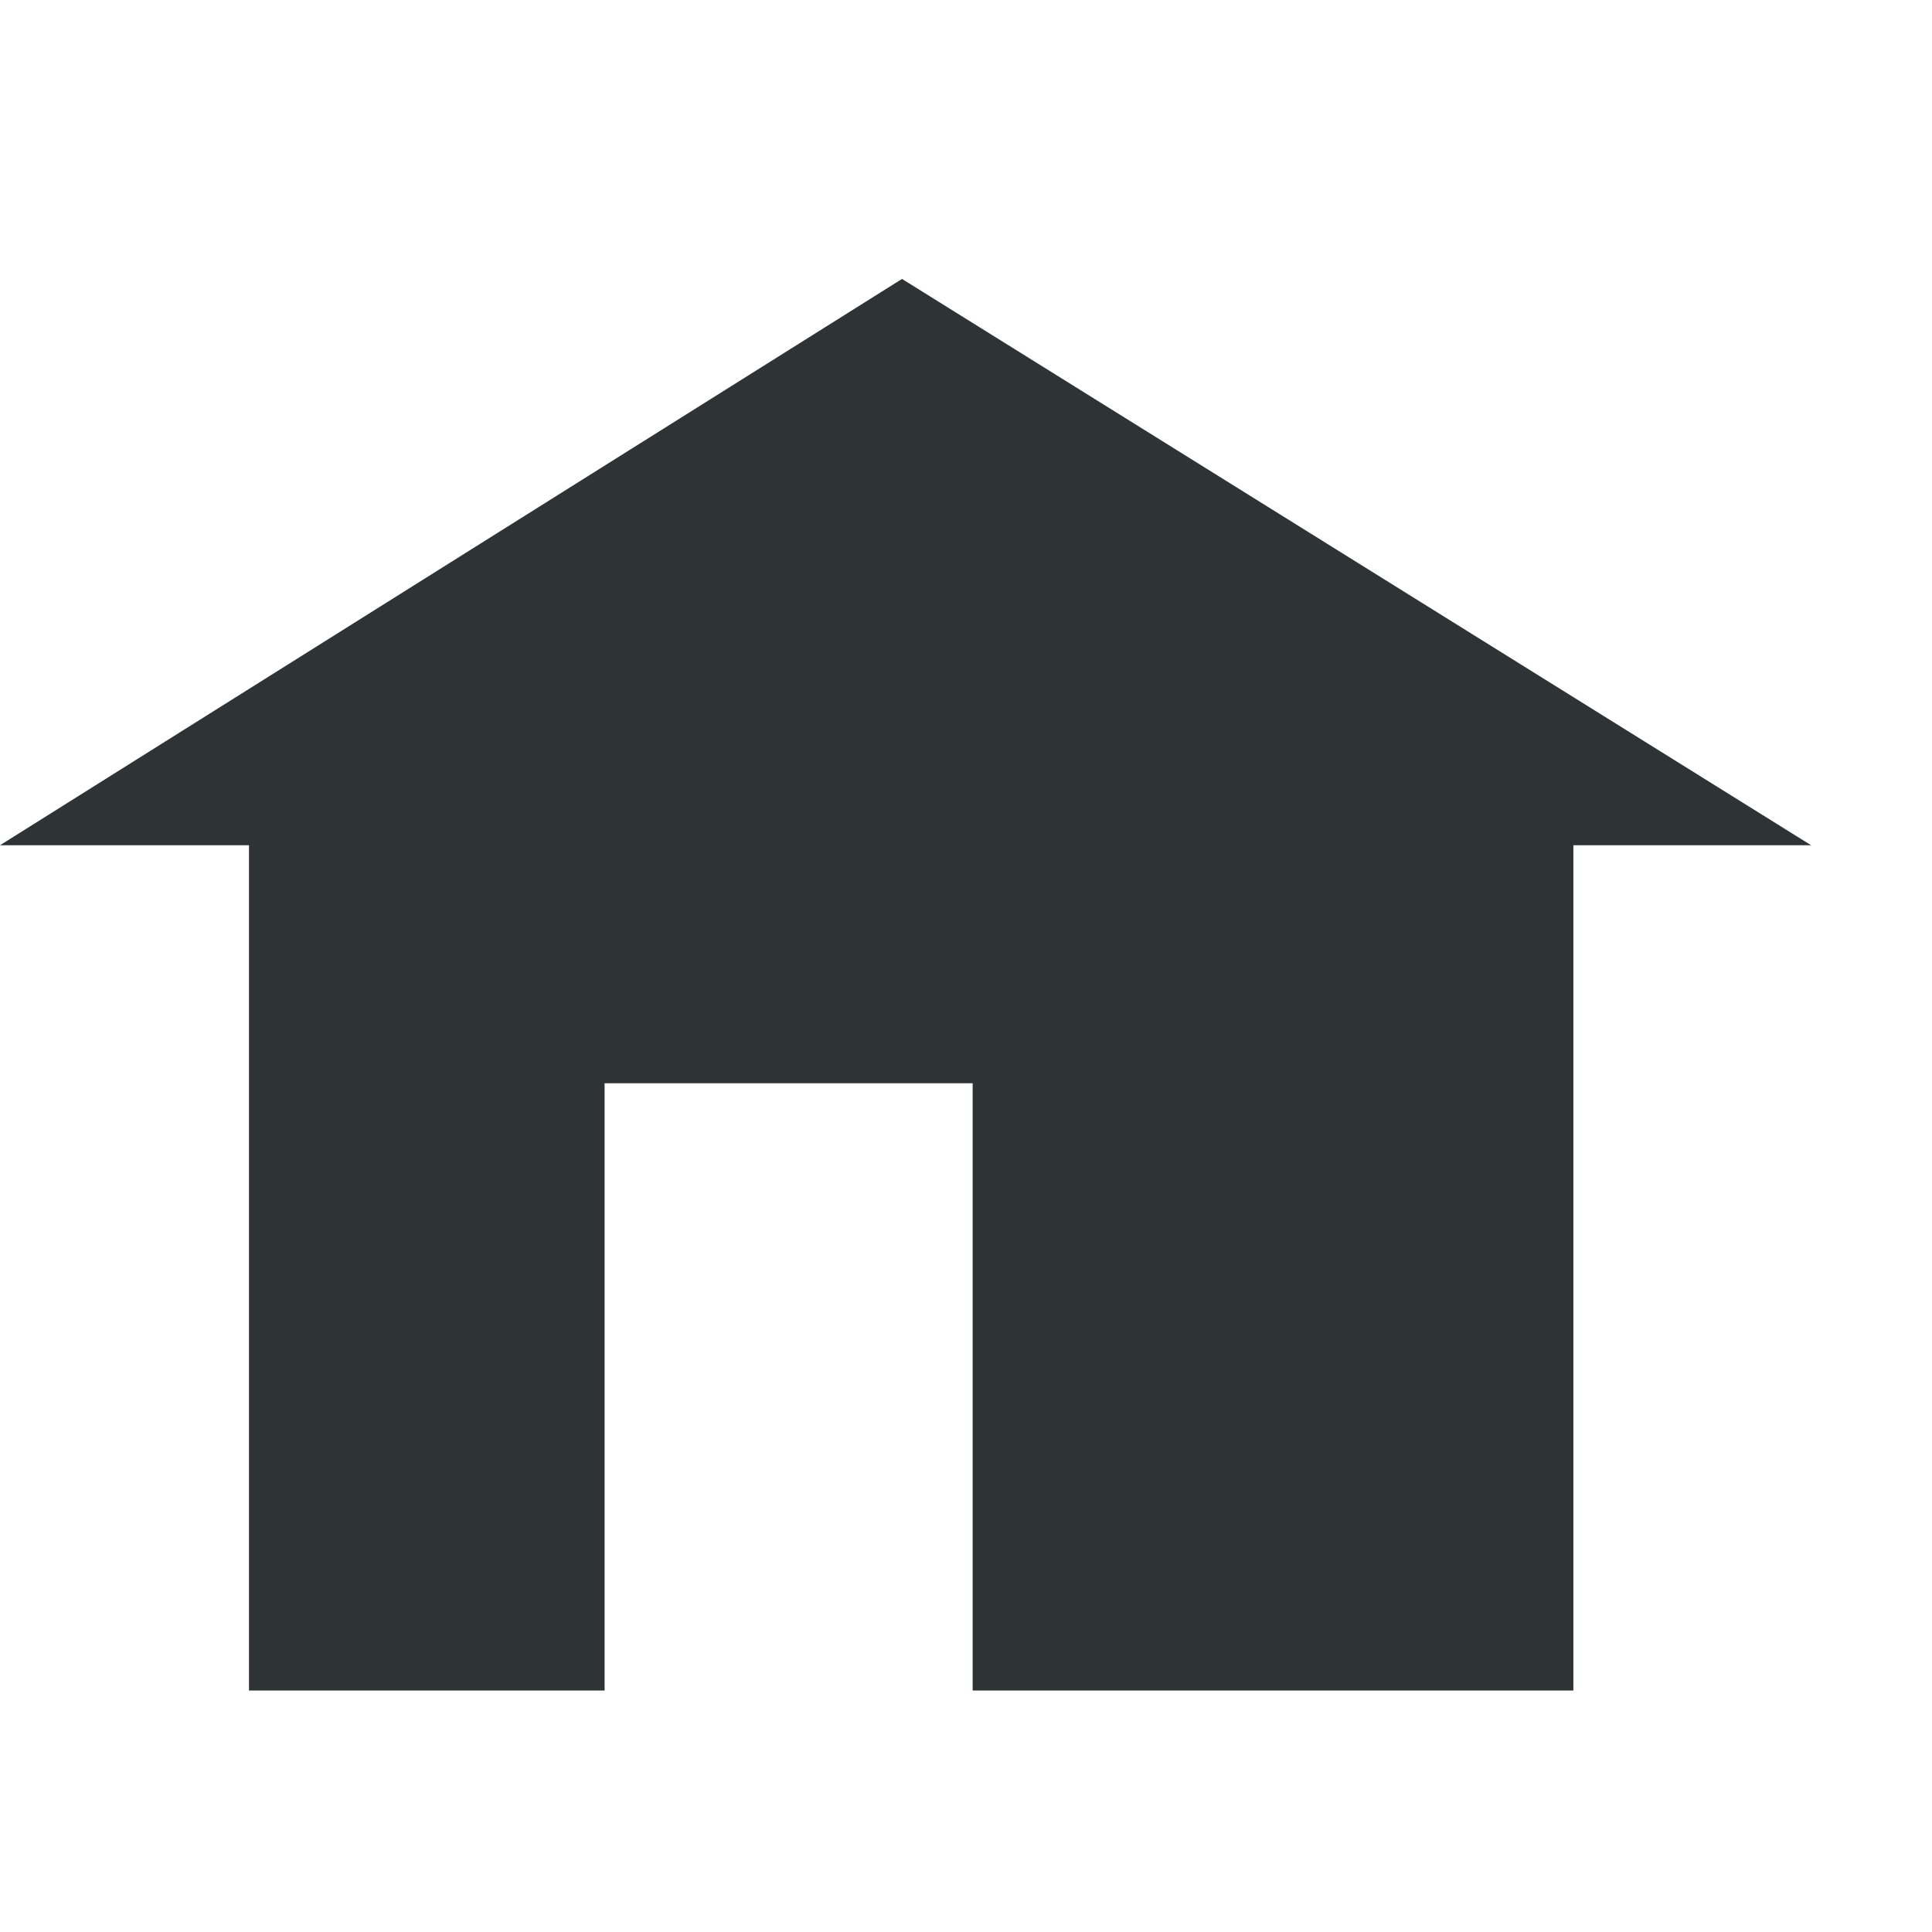
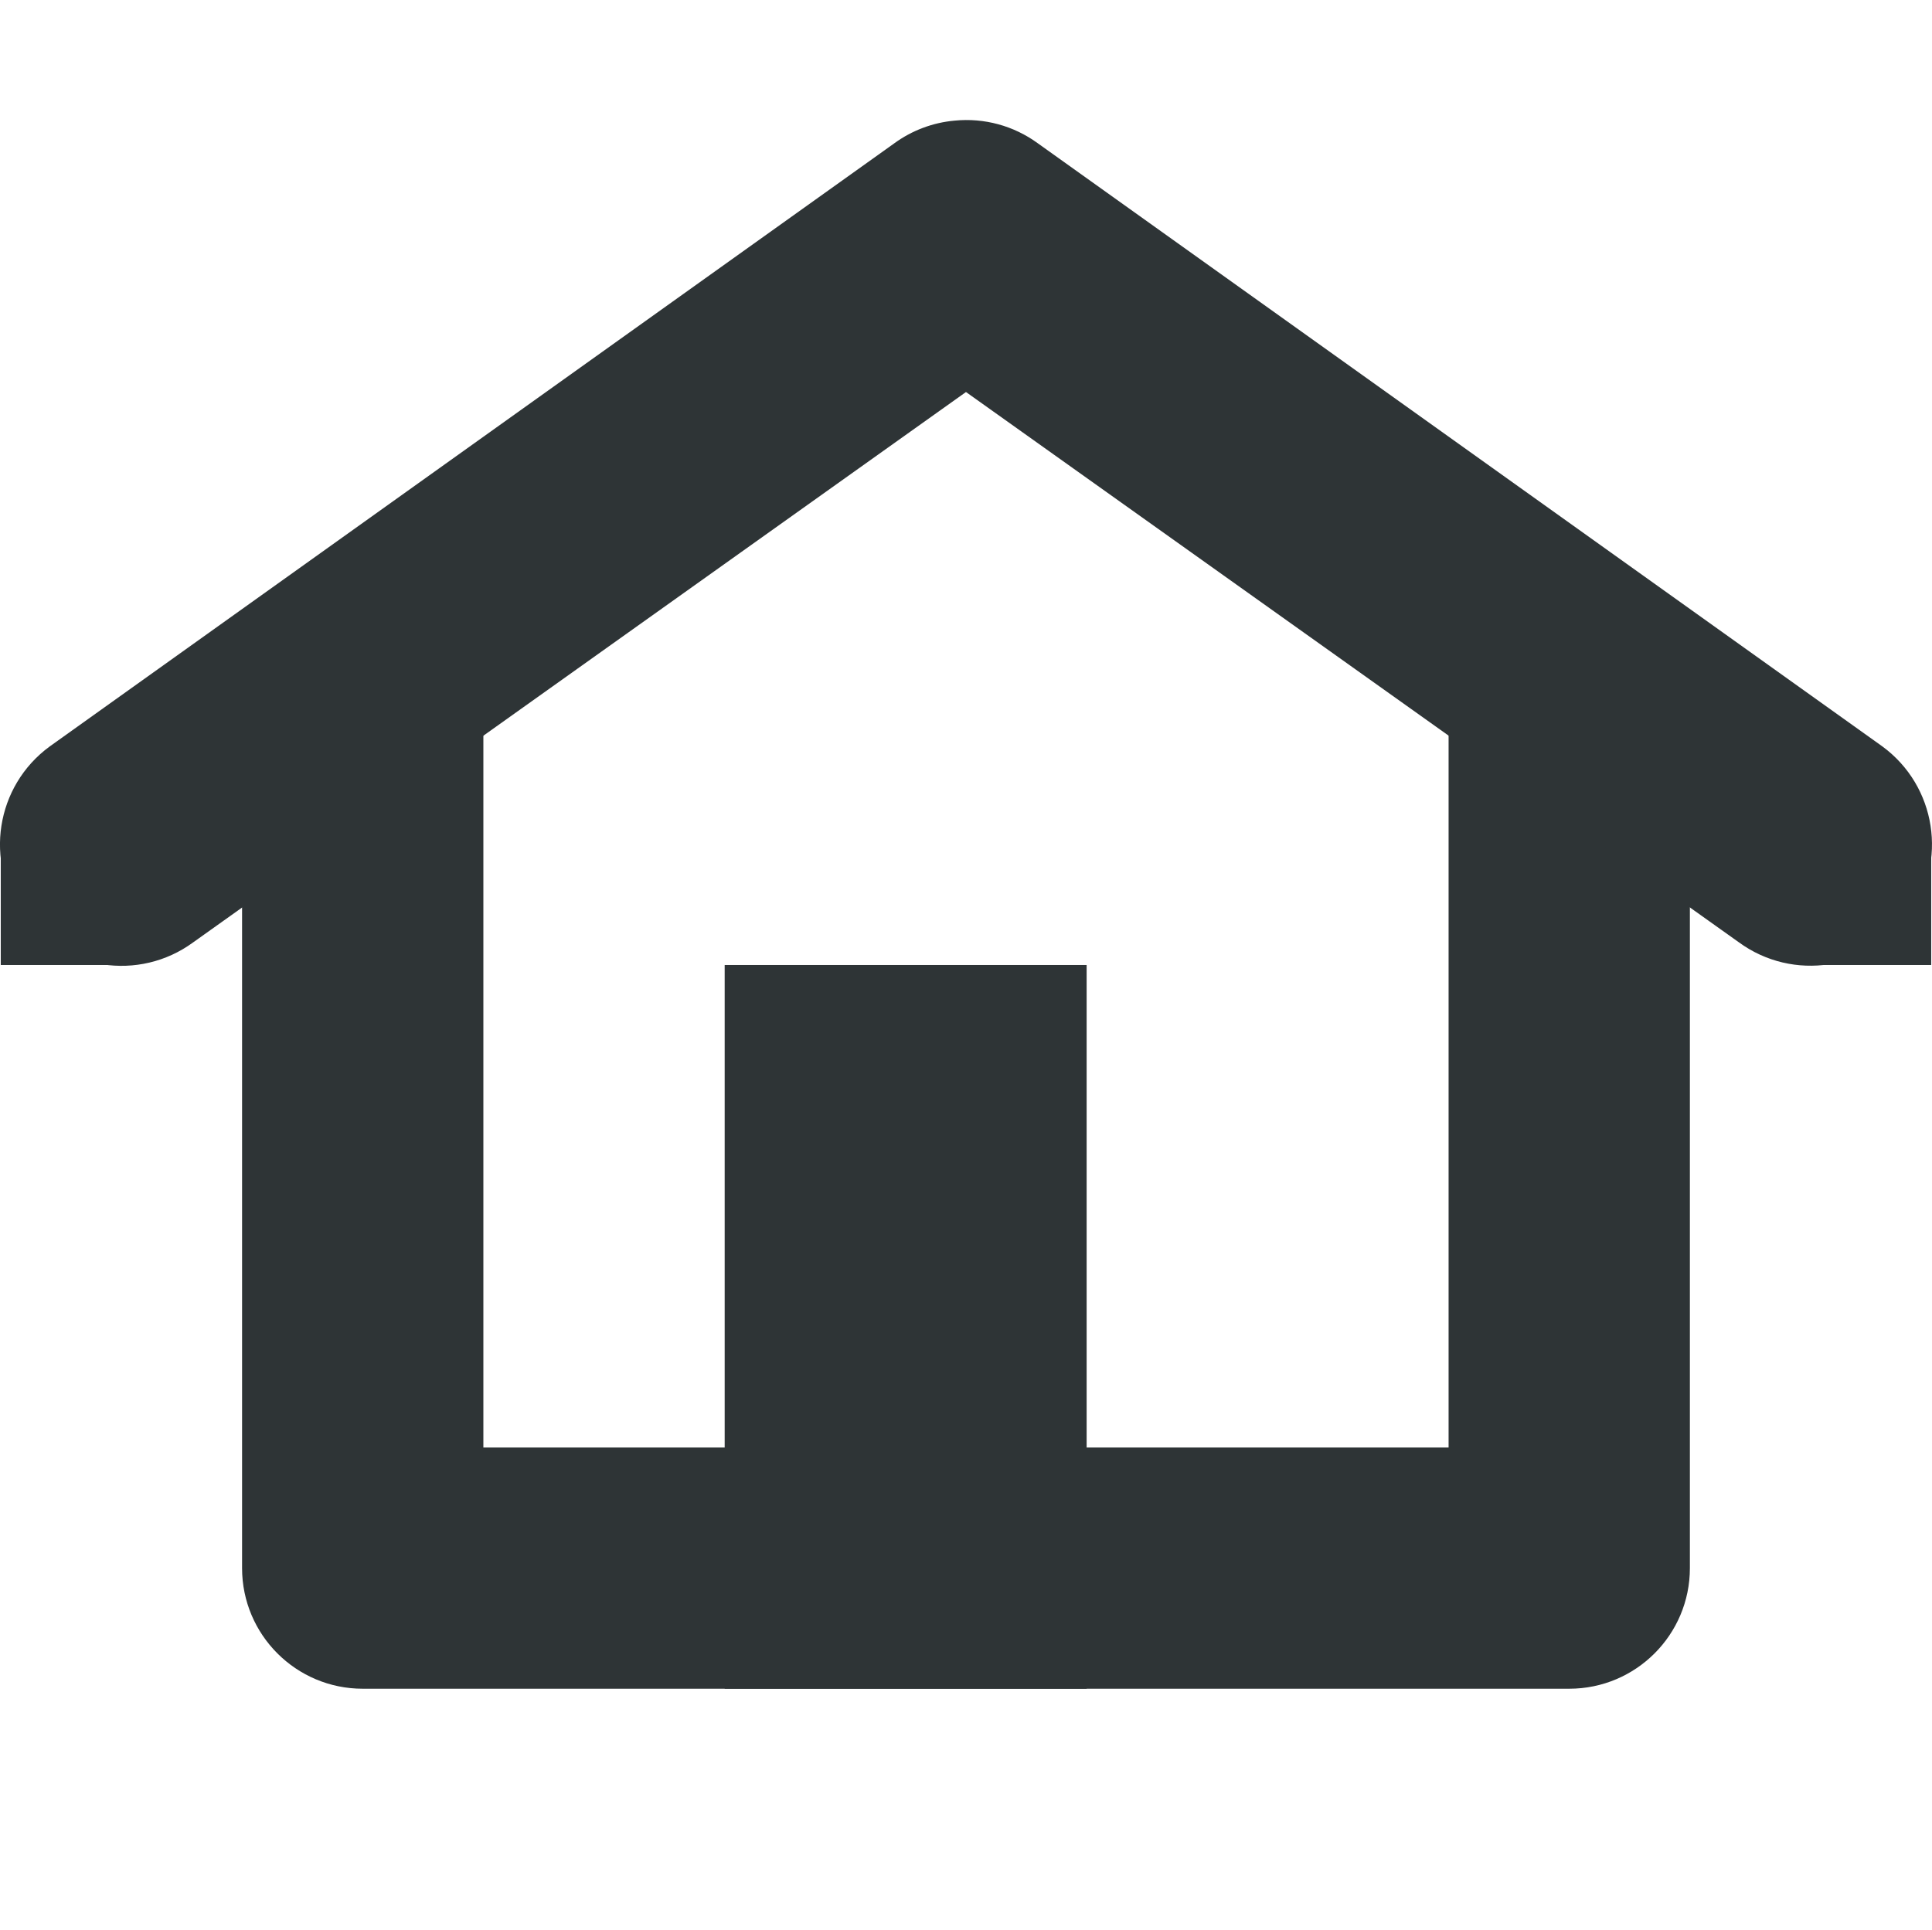
- <svg xmlns="http://www.w3.org/2000/svg" height="16" width="16" version="1.1">
-   <g transform="translate(-562,-176)">
-     <path style="color:#000000" fill="#2e3436" d="m569.47 178.31-7.47 4.69h2.062v7h2.945v-5.029h3.048v5.029h4.975v-7h1.969z" />
+ <svg xmlns="http://www.w3.org/2000/svg" height="16" id="svg7384" version="1.1" width="16.013">
+   <defs id="defs7386" />
+   <g id="layer9" style="display:inline" transform="translate(-44.99367,-949)" />
+   <g id="layer10" style="display:inline" transform="translate(-44.99367,-949)" />
+   <g id="layer11" transform="translate(-44.99367,-949)" />
+   <g id="layer13" style="display:inline" transform="translate(-44.99367,-949)" />
+   <g id="layer14" transform="translate(-44.99367,-949)" />
+   <g id="layer15" style="display:inline" transform="translate(-44.99367,-949)" />
+   <g id="g71291" style="display:inline" transform="translate(-44.99367,-949)" />
+   <g id="g4953" style="display:inline" transform="translate(-44.99367,-949)" />
+   <g id="layer12" style="display:inline" transform="translate(-44.99367,-949)">
+     <g id="g5273" transform="matrix(1,0,0,0.9999987,-112.3798,189.0979)">
+       <g id="g5277" style="fill:#2e3436;fill-opacity:1" transform="matrix(0.02603569,0,0,0.02603569,345.9666,902.0762)">
+         <g id="g5279" style="fill:#2e3436;fill-opacity:1" />
+         <g id="g5281" style="fill:#2e3436;fill-opacity:1" />
+       </g>
+       <g id="g5283" transform="matrix(0,1,1,0,-360.62,639.9031)">
+         
+       </g>
+     </g>
+     <path d="M 47.781,954 A 1,1 0 0 0 47,955 l 0,7 a 1,1 0 0 0 1,1 l 10,0 a 1,1 0 0 0 1,-1 l 0,-7 a 1,1 0 1 0 -2,0 l 0,6 -8,0 0,-6 a 1,1 0 0 0 -1.219,-1 z" id="path5287" style="font-size:medium;font-style:normal;font-variant:normal;font-weight:normal;font-stretch:normal;text-indent:0;text-align:start;text-decoration:none;line-height:normal;letter-spacing:normal;word-spacing:normal;text-transform:none;direction:ltr;block-progression:tb;writing-mode:lr-tb;text-anchor:start;baseline-shift:baseline;color:#000000;fill:#2e3436;fill-opacity:1;stroke:none;stroke-width:2;marker:none;visibility:visible;display:inline;overflow:visible;enable-background:accumulate;font-family:Sans;-inkscape-font-specification:Sans" />
+     <path d="m 52.906,950 a 1,1 0 0 0 -0.5,0.188 l -7,5 a 1.006,1.006 0 1 0 1.188,1.625 L 53,952.25 l 6.406,4.562 a 1.006,1.006 0 1 0 1.188,-1.625 l -7,-5 A 1,1 0 0 0 52.906,950 z" id="path5289" style="font-size:medium;font-style:normal;font-variant:normal;font-weight:normal;font-stretch:normal;text-indent:0;text-align:start;text-decoration:none;line-height:normal;letter-spacing:normal;word-spacing:normal;text-transform:none;direction:ltr;block-progression:tb;writing-mode:lr-tb;text-anchor:start;baseline-shift:baseline;color:#000000;fill:#2e3436;fill-opacity:1;stroke:none;stroke-width:2;marker:none;visibility:visible;display:inline;overflow:visible;enable-background:accumulate;font-family:Sans;-inkscape-font-specification:Sans" />
+     <rect height="6" id="rect5291" style="color:#2e3436;fill:#2e3436;fill-opacity:1;fill-rule:nonzero;stroke:none;stroke-width:2;marker:none;visibility:visible;display:inline;overflow:visible;enable-background:accumulate" width="3" x="51" y="957" />
+     <rect height="1" id="rect5293" rx="0" ry="1" style="fill:#2e3436;fill-opacity:1;stroke:none;display:inline" transform="scale(-1,1)" width="1" x="-61" y="956" />
+     <rect height="1" id="rect5295" rx="0" ry="1" style="fill:#2e3436;fill-opacity:1;stroke:none;display:inline" transform="scale(-1,1)" width="1" x="-46" y="956" />
  </g>
</svg>
